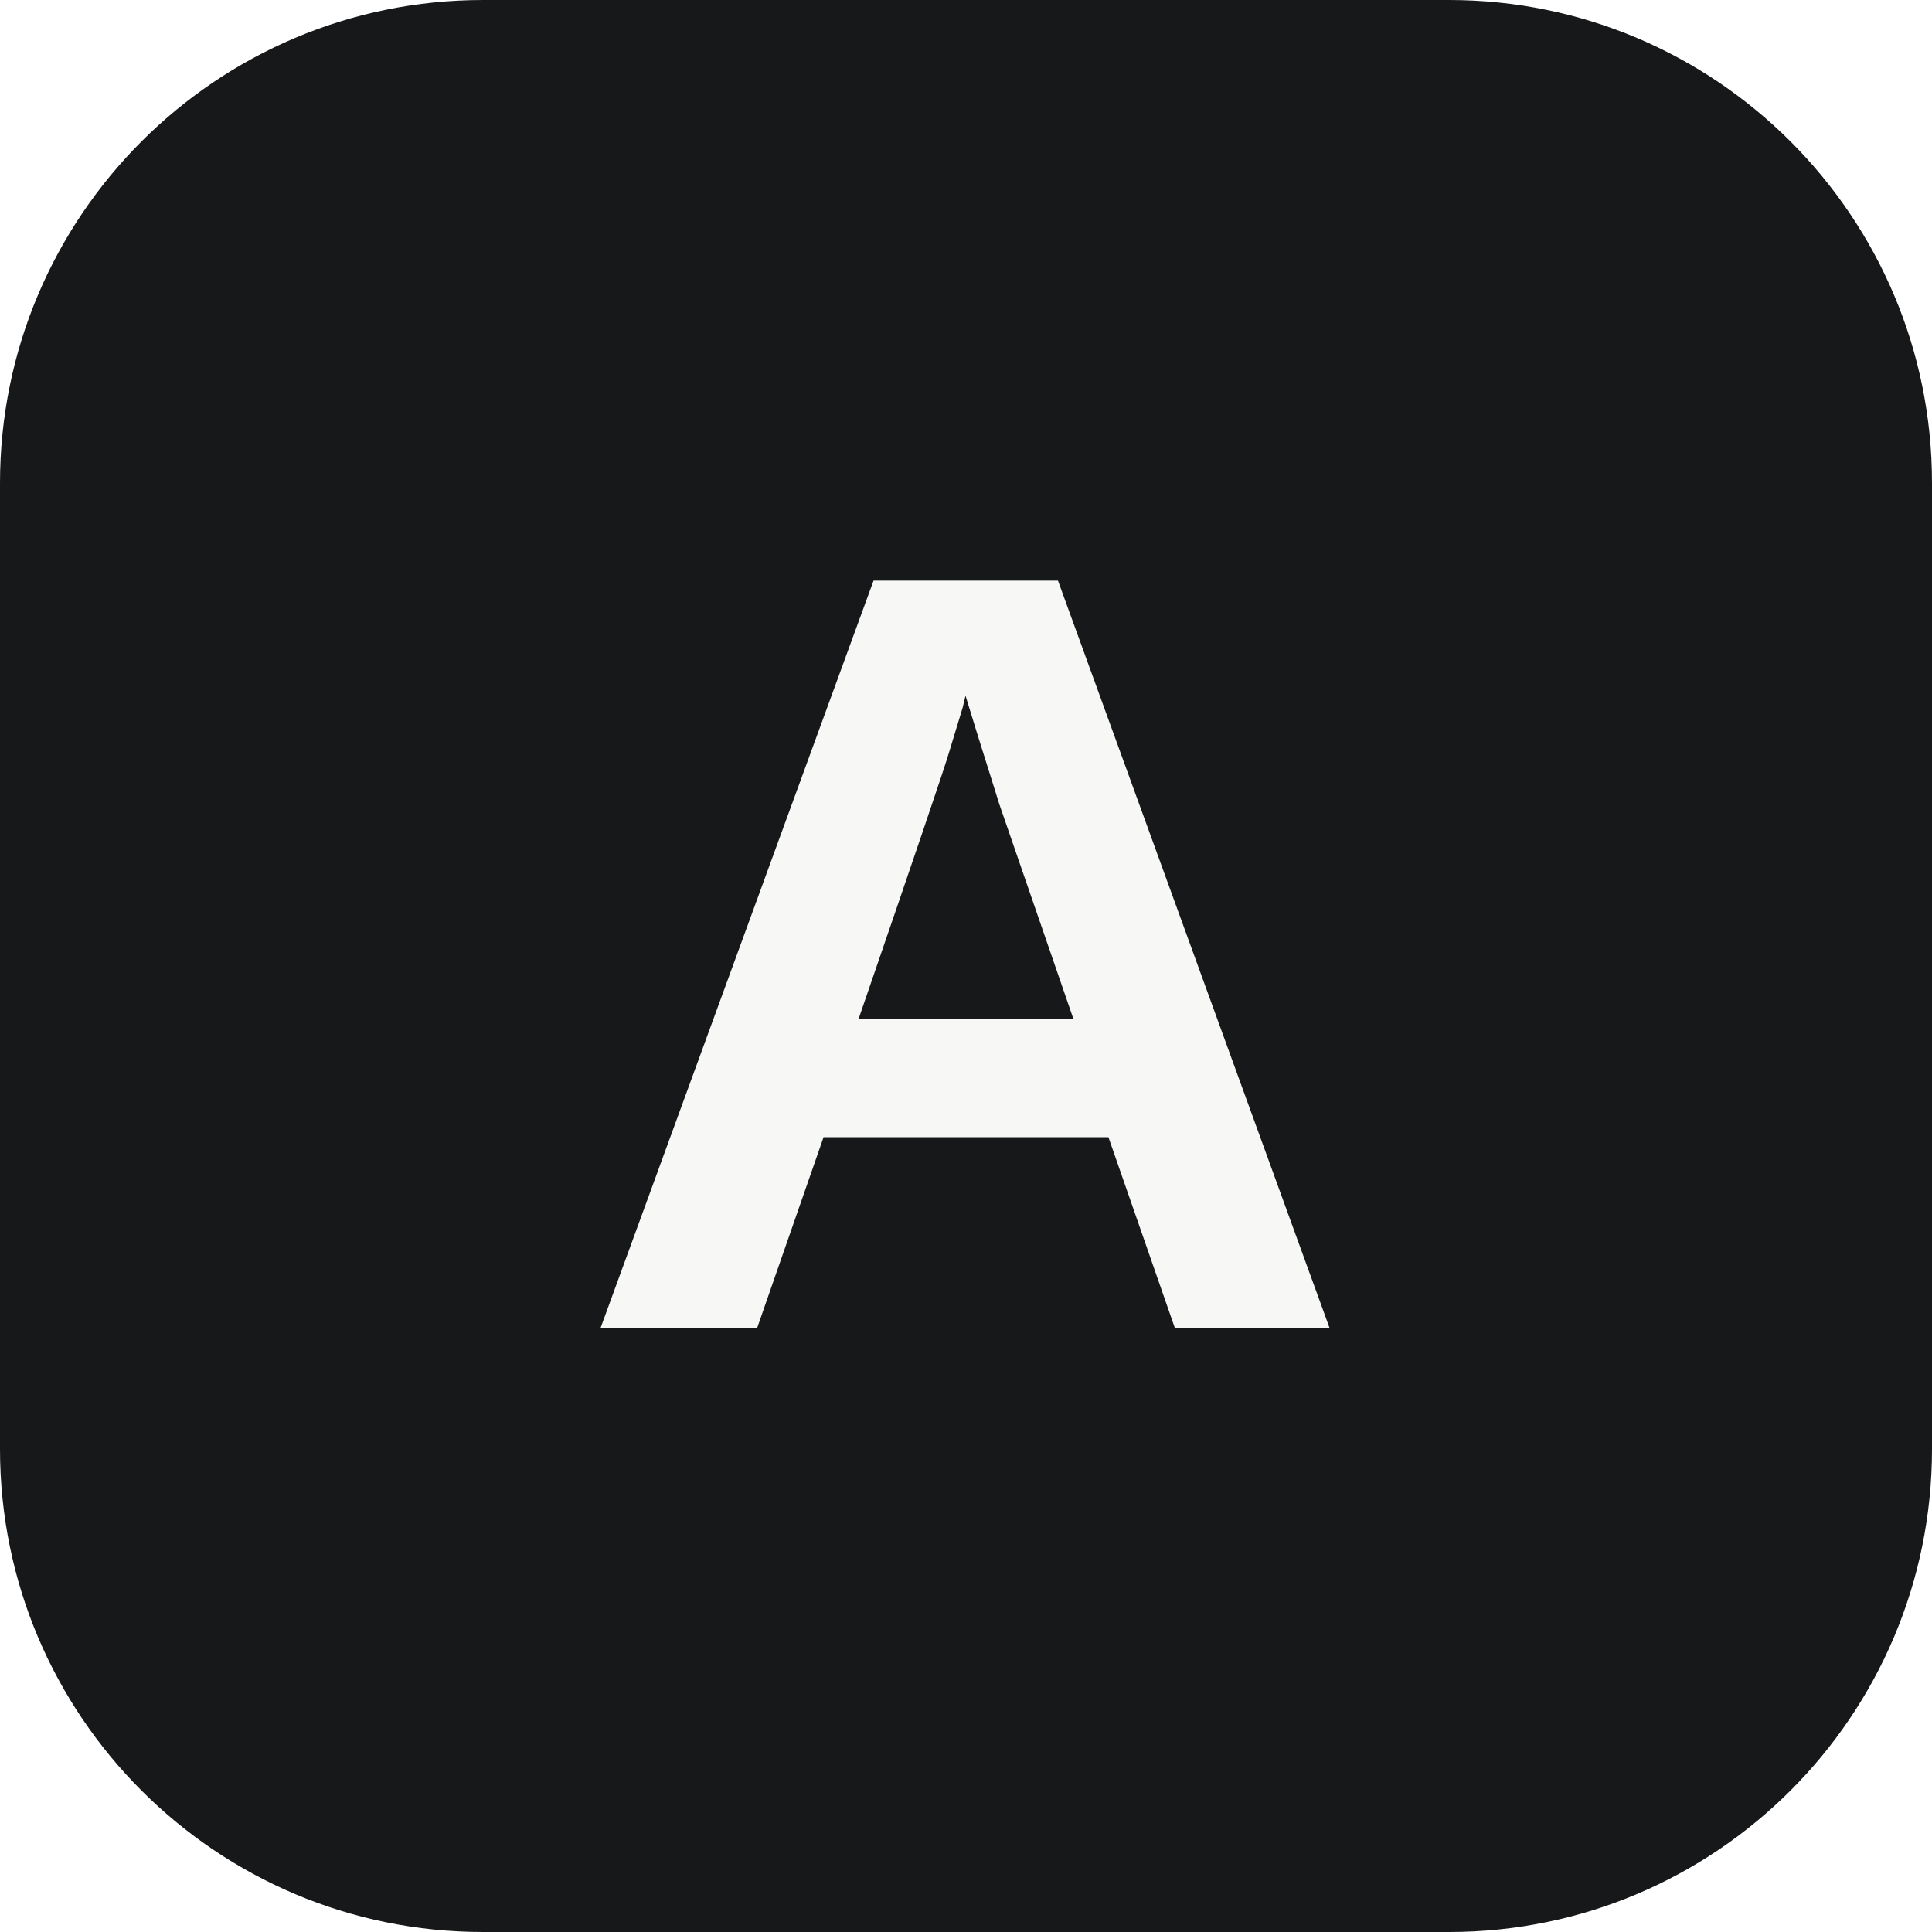
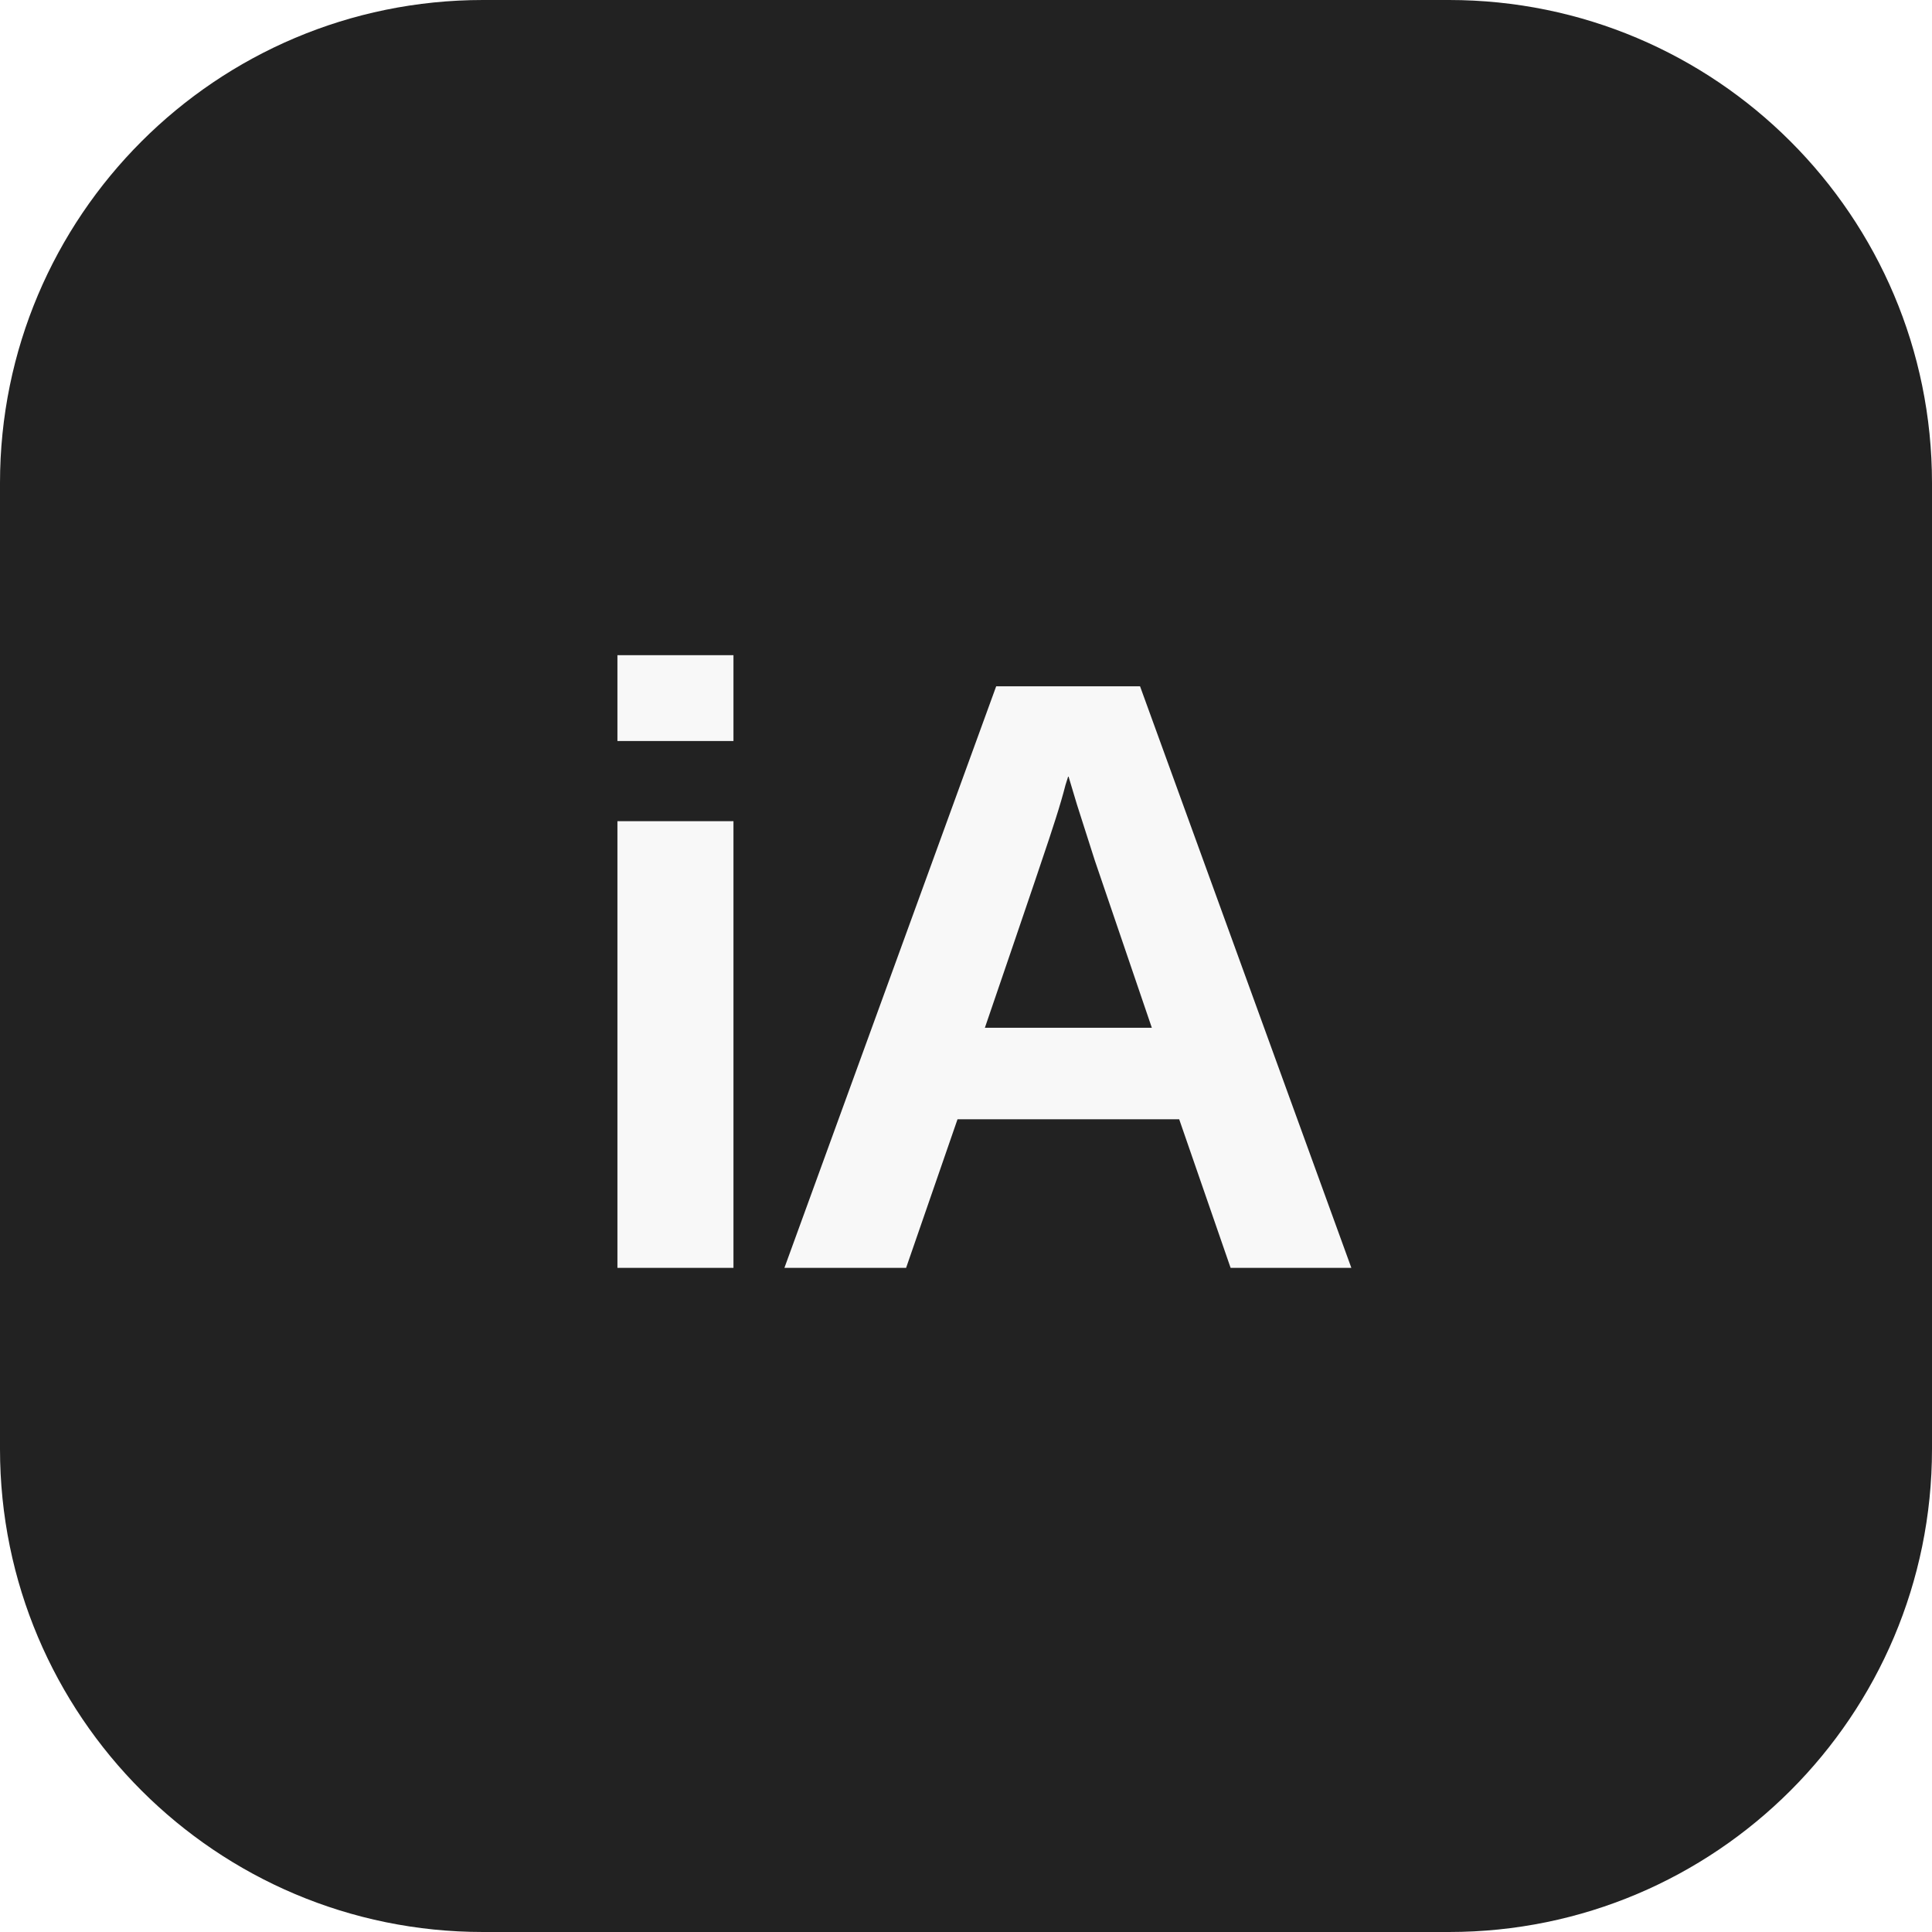
<svg xmlns="http://www.w3.org/2000/svg" viewBox="0 0 64 64">
-   <rect width="64" height="64" rx="16" fill="#17181a" />
-   <text x="32" y="44" text-anchor="middle" font-family="-apple-system,Segoe UI,Arial,sans-serif" font-size="36" font-weight="700" fill="#f7f7f5">A</text>
+   <rect width="64" height="64" rx="16" fill="#222222" />
+   <text x="32" y="42" text-anchor="middle" font-family="-apple-system,Helvetica Neue,Arial,sans-serif" font-size="28" font-weight="700" letter-spacing="-1" fill="#f8f8f8">iA</text>
</svg>
